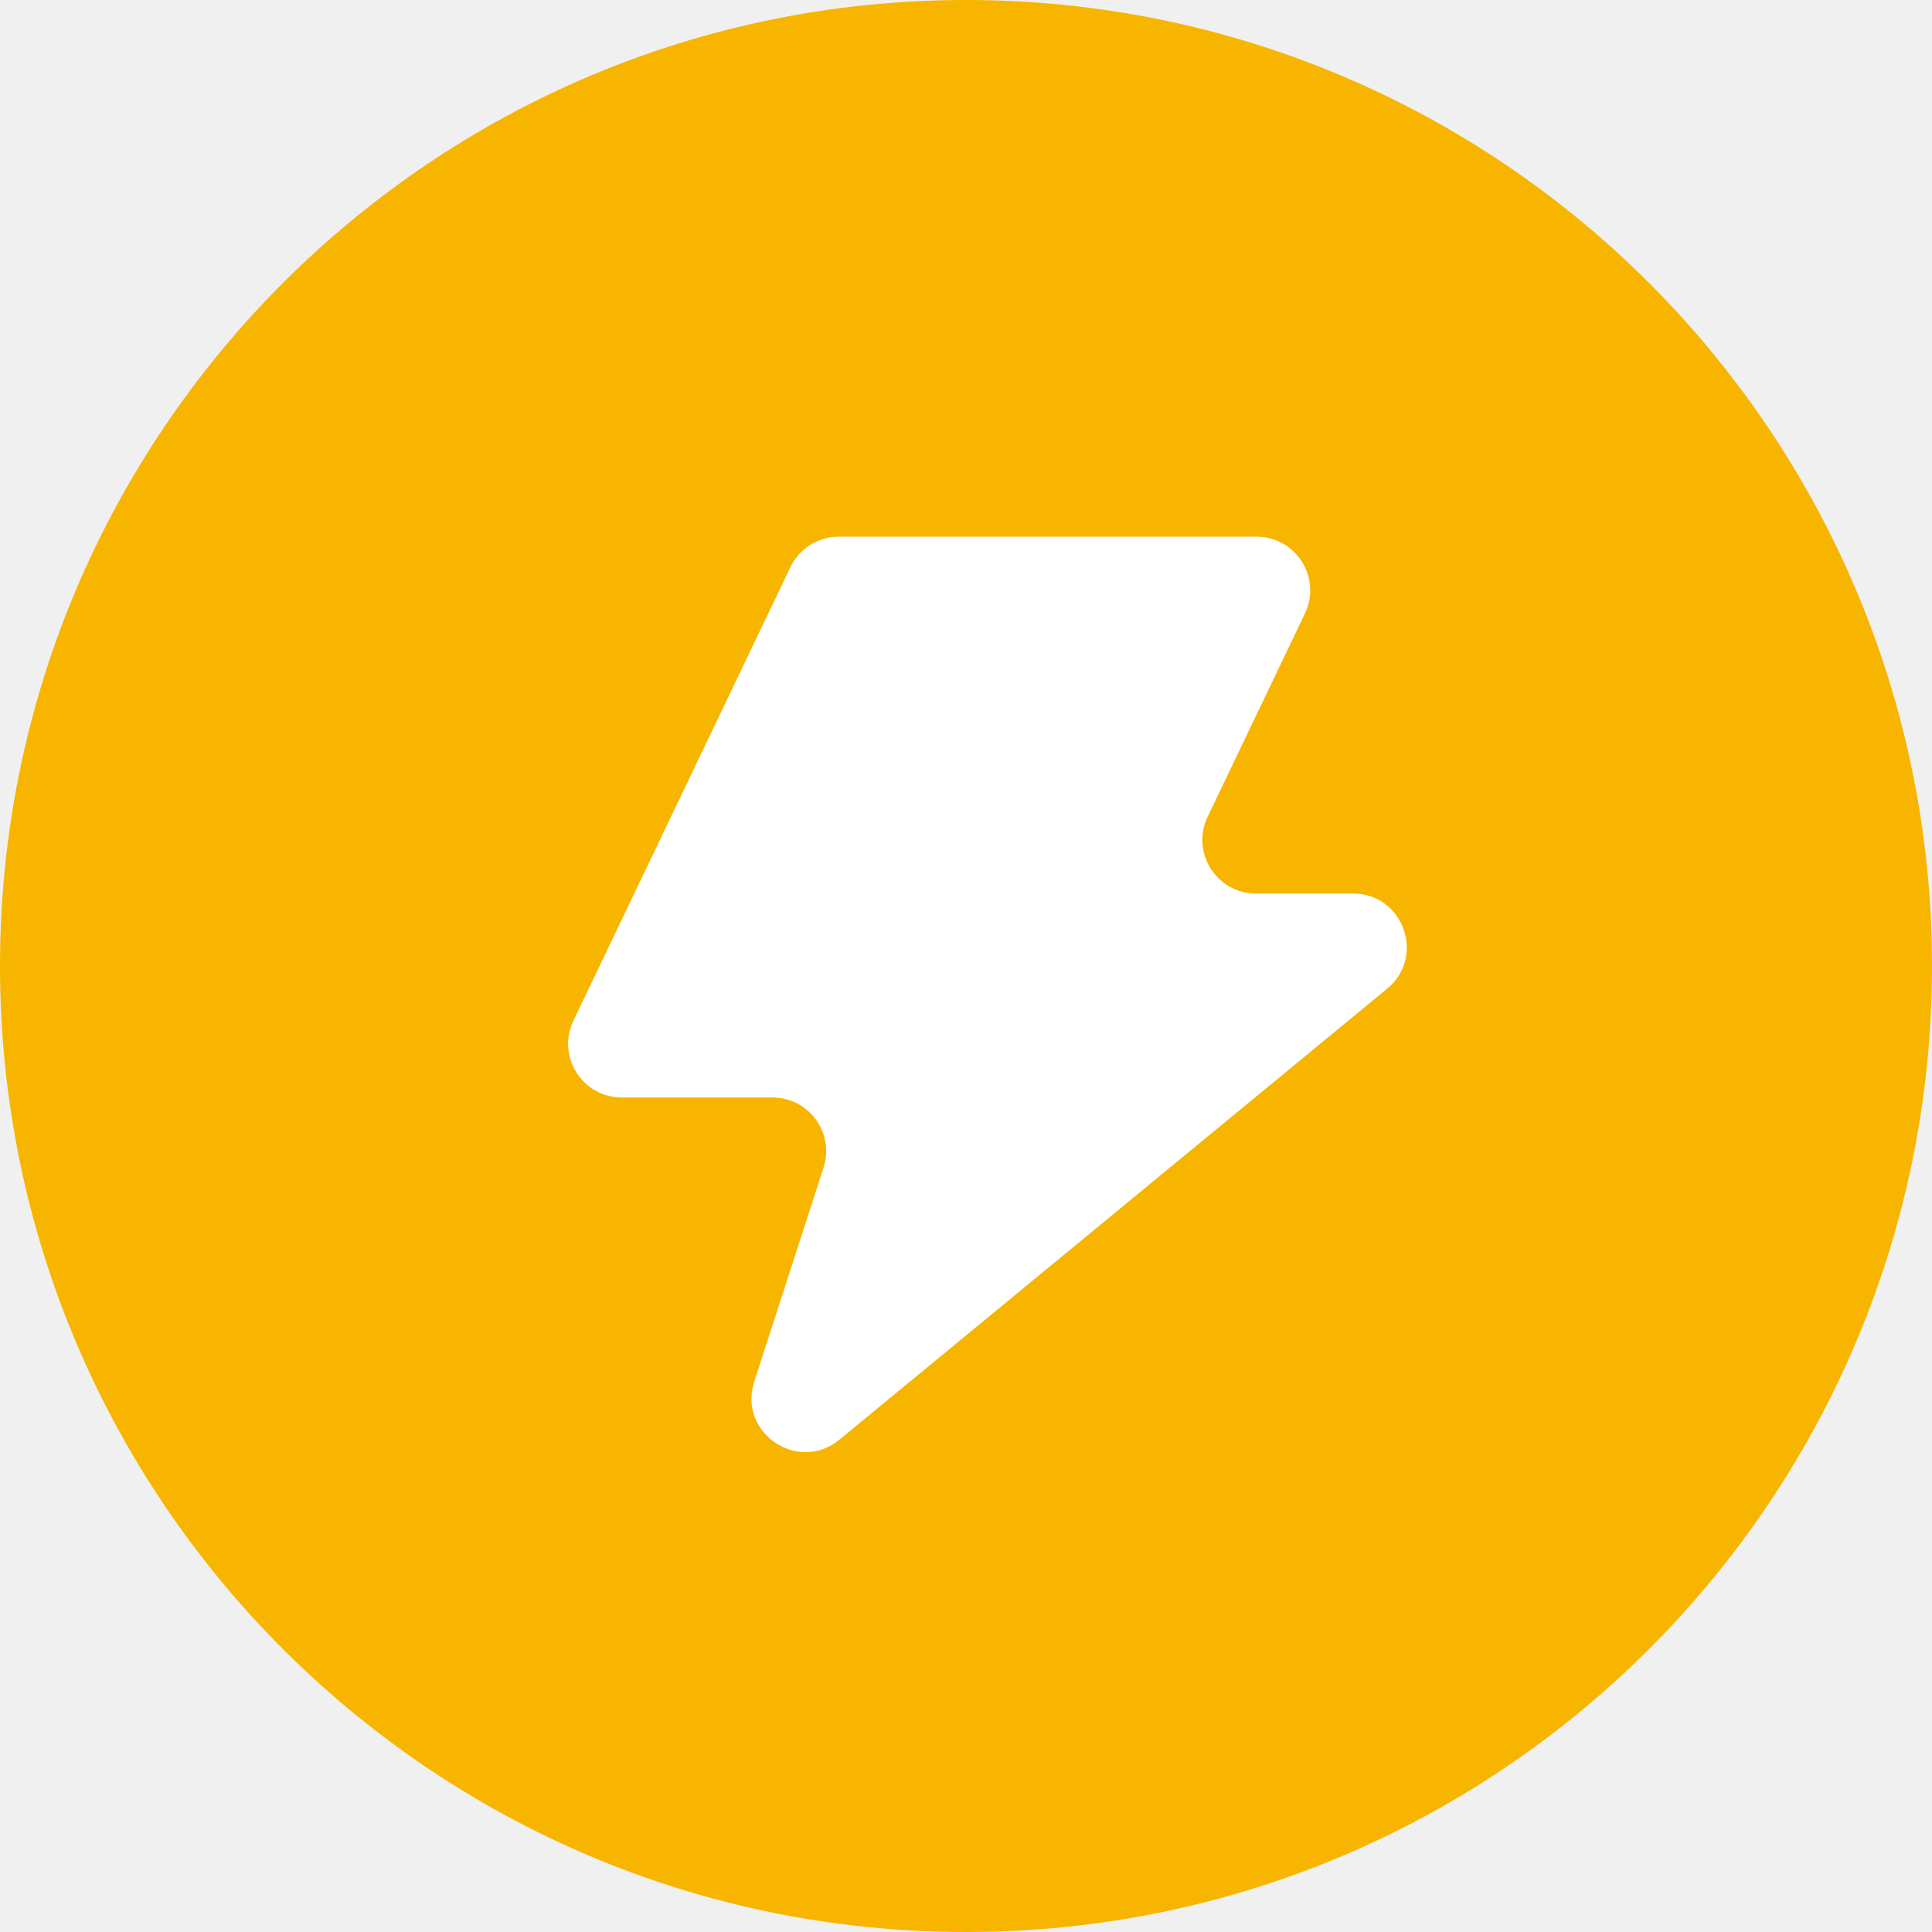
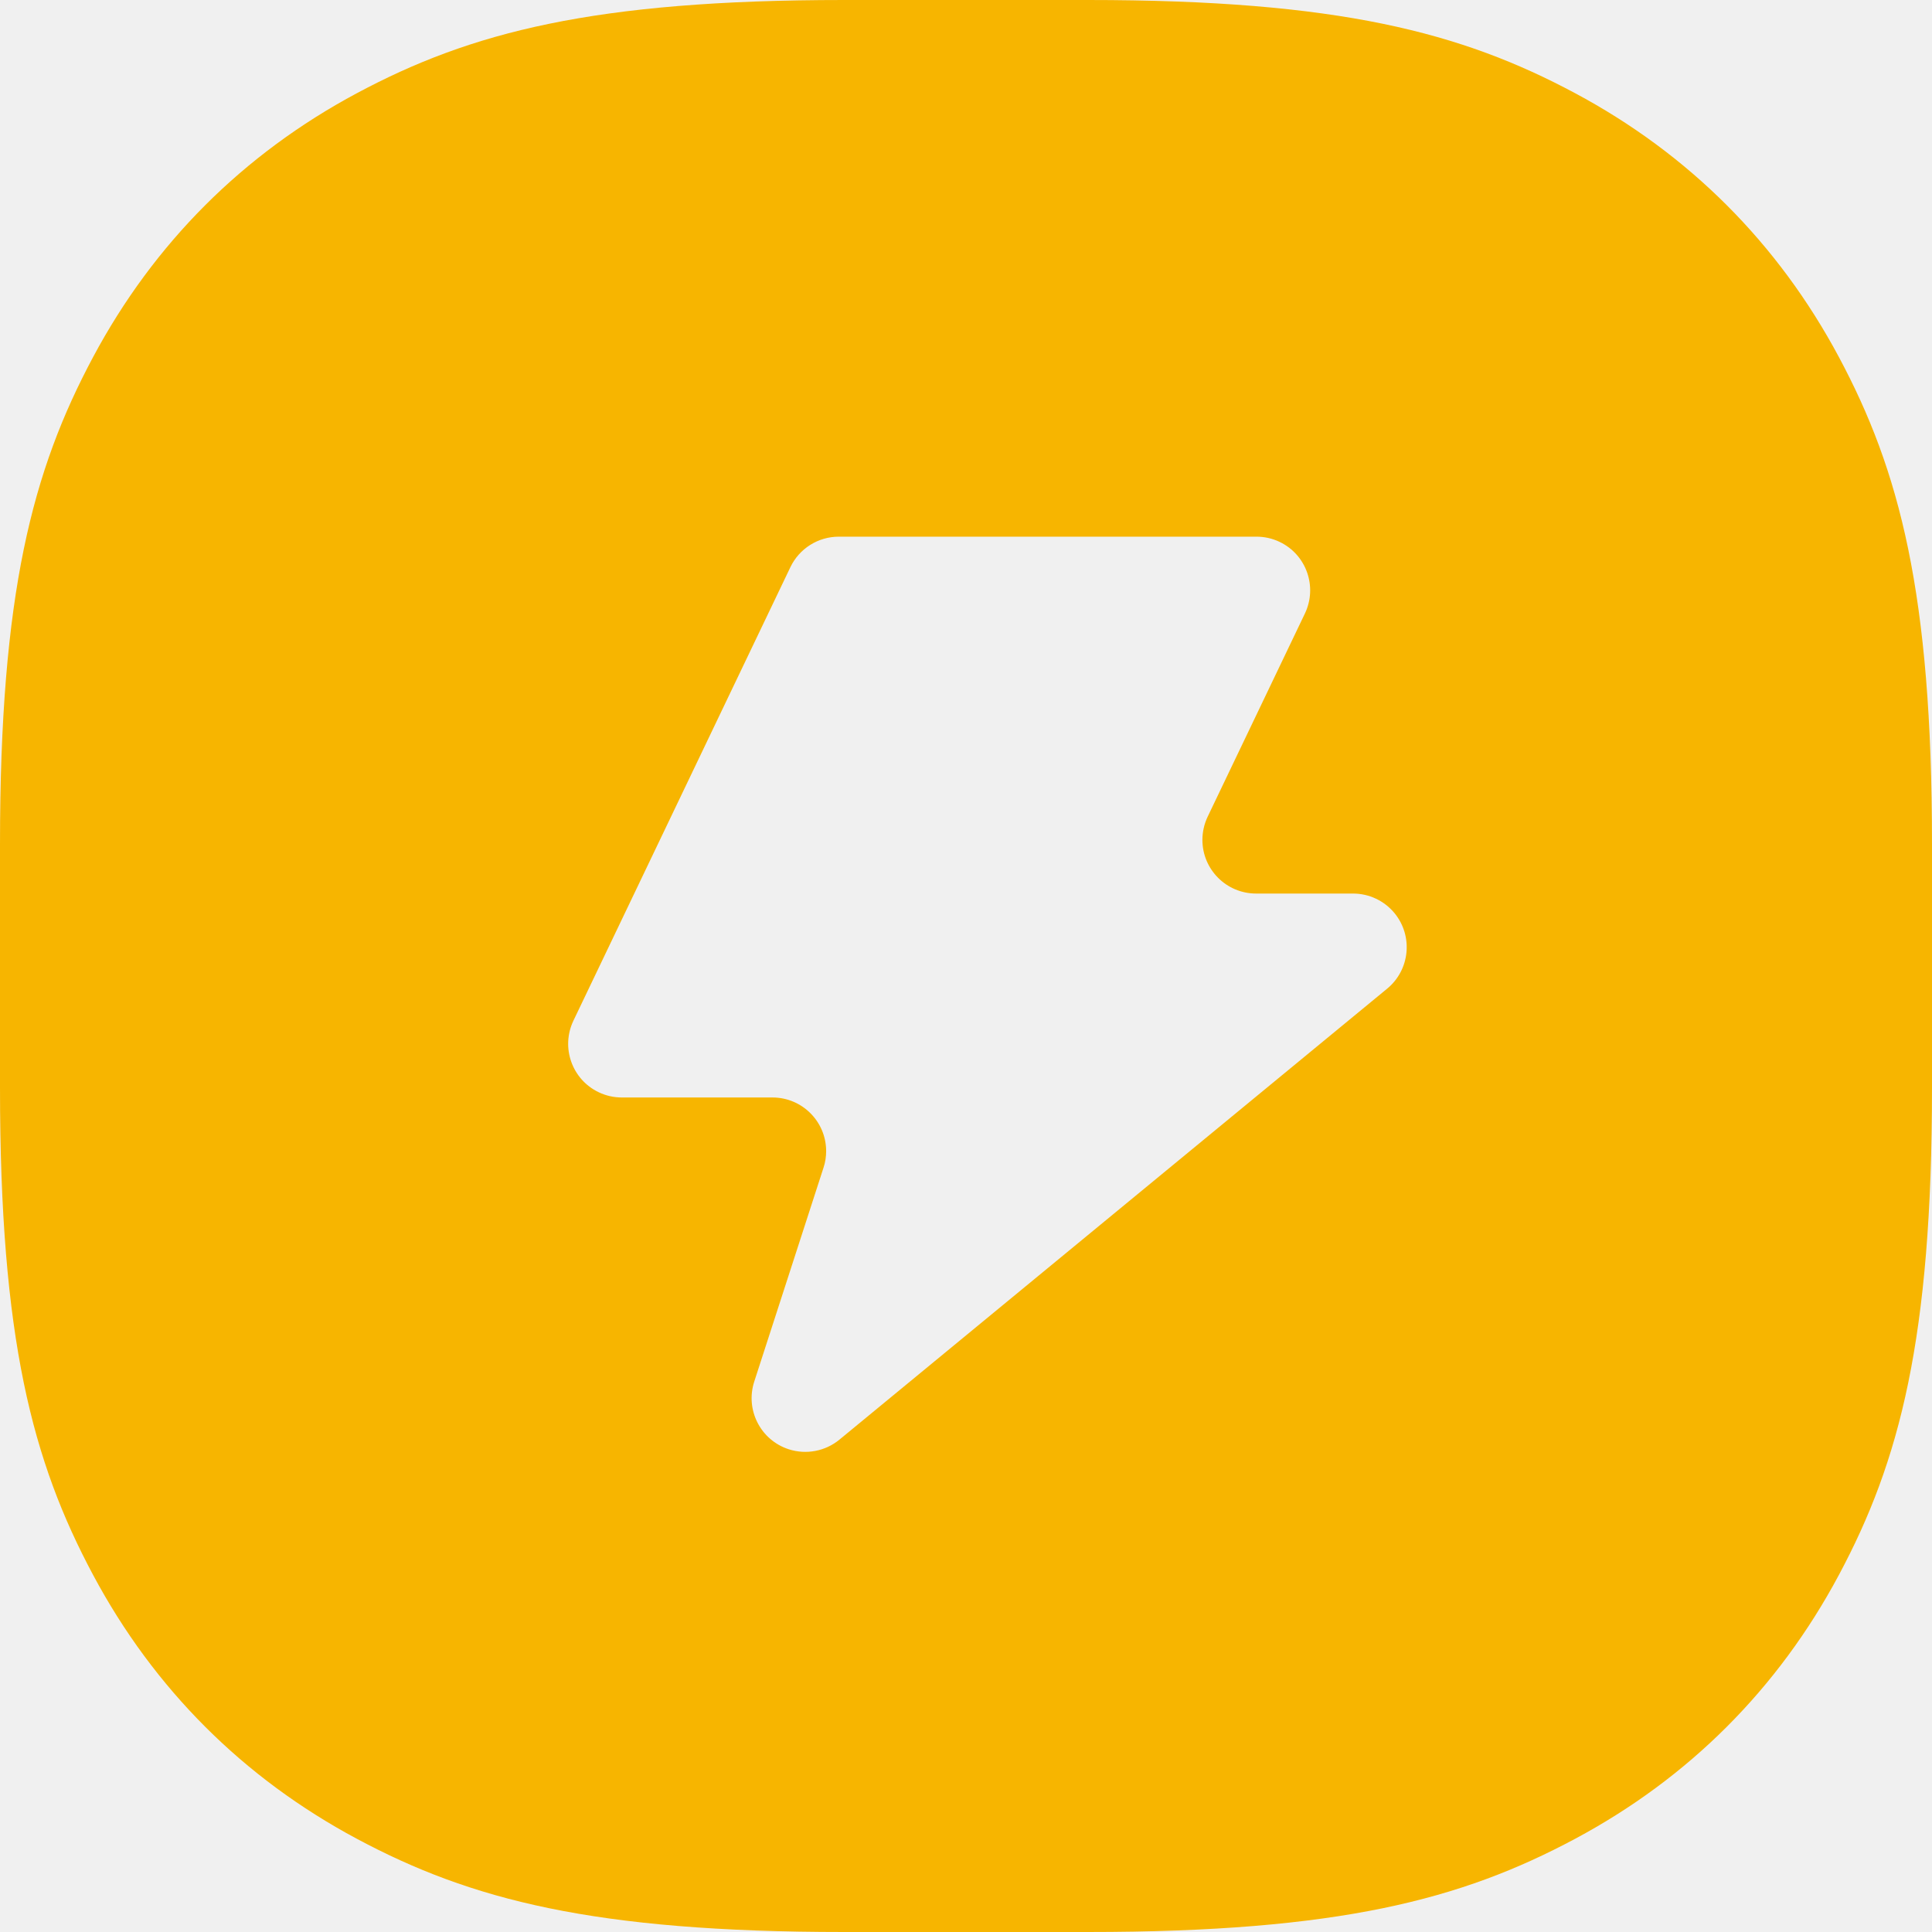
- <svg xmlns="http://www.w3.org/2000/svg" width="36" height="36" viewBox="0 0 36 36" fill="none">
-   <circle cx="18" cy="18" r="18" fill="#F7B500" />
-   <path d="M25.848 18.422C26.572 17.826 26.15 16.65 25.212 16.65H23.405C22.669 16.65 22.185 15.882 22.503 15.218L24.315 11.432C24.633 10.768 24.149 10 23.413 10H15.63C15.245 10 14.894 10.221 14.728 10.568L10.685 19.018C10.367 19.682 10.851 20.45 11.587 20.45H14.394C15.073 20.45 15.555 21.112 15.345 21.758L14.054 25.745C13.746 26.696 14.87 27.461 15.641 26.826L25.848 18.422Z" fill="white" />
+ <svg xmlns="http://www.w3.org/2000/svg" width="36px" height="36px" viewBox="0 0 36 36" version="1.1">
+   <g id="Website" stroke="none" stroke-width="1" fill="none" fill-rule="evenodd">
+     <g id="Homepage-Detail" transform="translate(-603, -628)" fill="#F7B500">
+       <g id="Group-9" transform="translate(132, 594)">
+         <g id="Comença" transform="translate(431, 0)">
+           <g id="Circle" transform="translate(40, 34)">
+             <path d="M20.27,5.01505304e-16 C24.943,-3.56846303e-16 27.231,0.603 29.349,1.736 C31.468,2.869 33.131,4.532 34.264,6.651 C35.397,8.769 36,11.057 36,15.73 L36,20.27 C36,24.943 35.397,27.231 34.264,29.349 C33.131,31.468 31.468,33.131 29.349,34.264 C27.231,35.397 24.943,36 20.27,36 L15.73,36 C11.057,36 8.769,35.397 6.651,34.264 C4.532,33.131 2.869,31.468 1.736,29.349 C0.603,27.231 2.37897535e-16,24.943 -3.34336869e-16,20.27 L3.34336869e-16,15.73 C-2.37897535e-16,11.057 0.603,8.769 1.736,6.651 C2.869,4.532 4.532,2.869 6.651,1.736 C8.769,0.603 11.057,3.56846303e-16 15.73,-5.01505304e-16 L20.27,5.01505304e-16 Z M23.413,10 L15.63,10 C15.245,10 14.894,10.221 14.728,10.568 L10.685,19.018 C10.447,19.517 10.657,20.114 11.155,20.352 C11.29,20.417 11.438,20.45 11.587,20.45 L14.394,20.45 C14.946,20.45 15.394,20.898 15.394,21.45 C15.394,21.555 15.378,21.659 15.345,21.758 L14.054,25.745 C13.884,26.271 14.172,26.835 14.697,27.005 C15.022,27.11 15.378,27.042 15.641,26.826 L25.848,18.422 C26.274,18.071 26.335,17.441 25.984,17.014 C25.794,16.784 25.511,16.65 25.212,16.65 L23.405,16.65 C22.853,16.65 22.405,16.202 22.405,15.65 C22.405,15.501 22.439,15.353 22.503,15.218 L24.315,11.432 C24.553,10.933 24.343,10.336 23.845,10.098 C23.71,10.033 23.562,10 23.413,10 Z" id="start-here" />
+           </g>
+         </g>
+       </g>
+     </g>
+   </g>
</svg>
